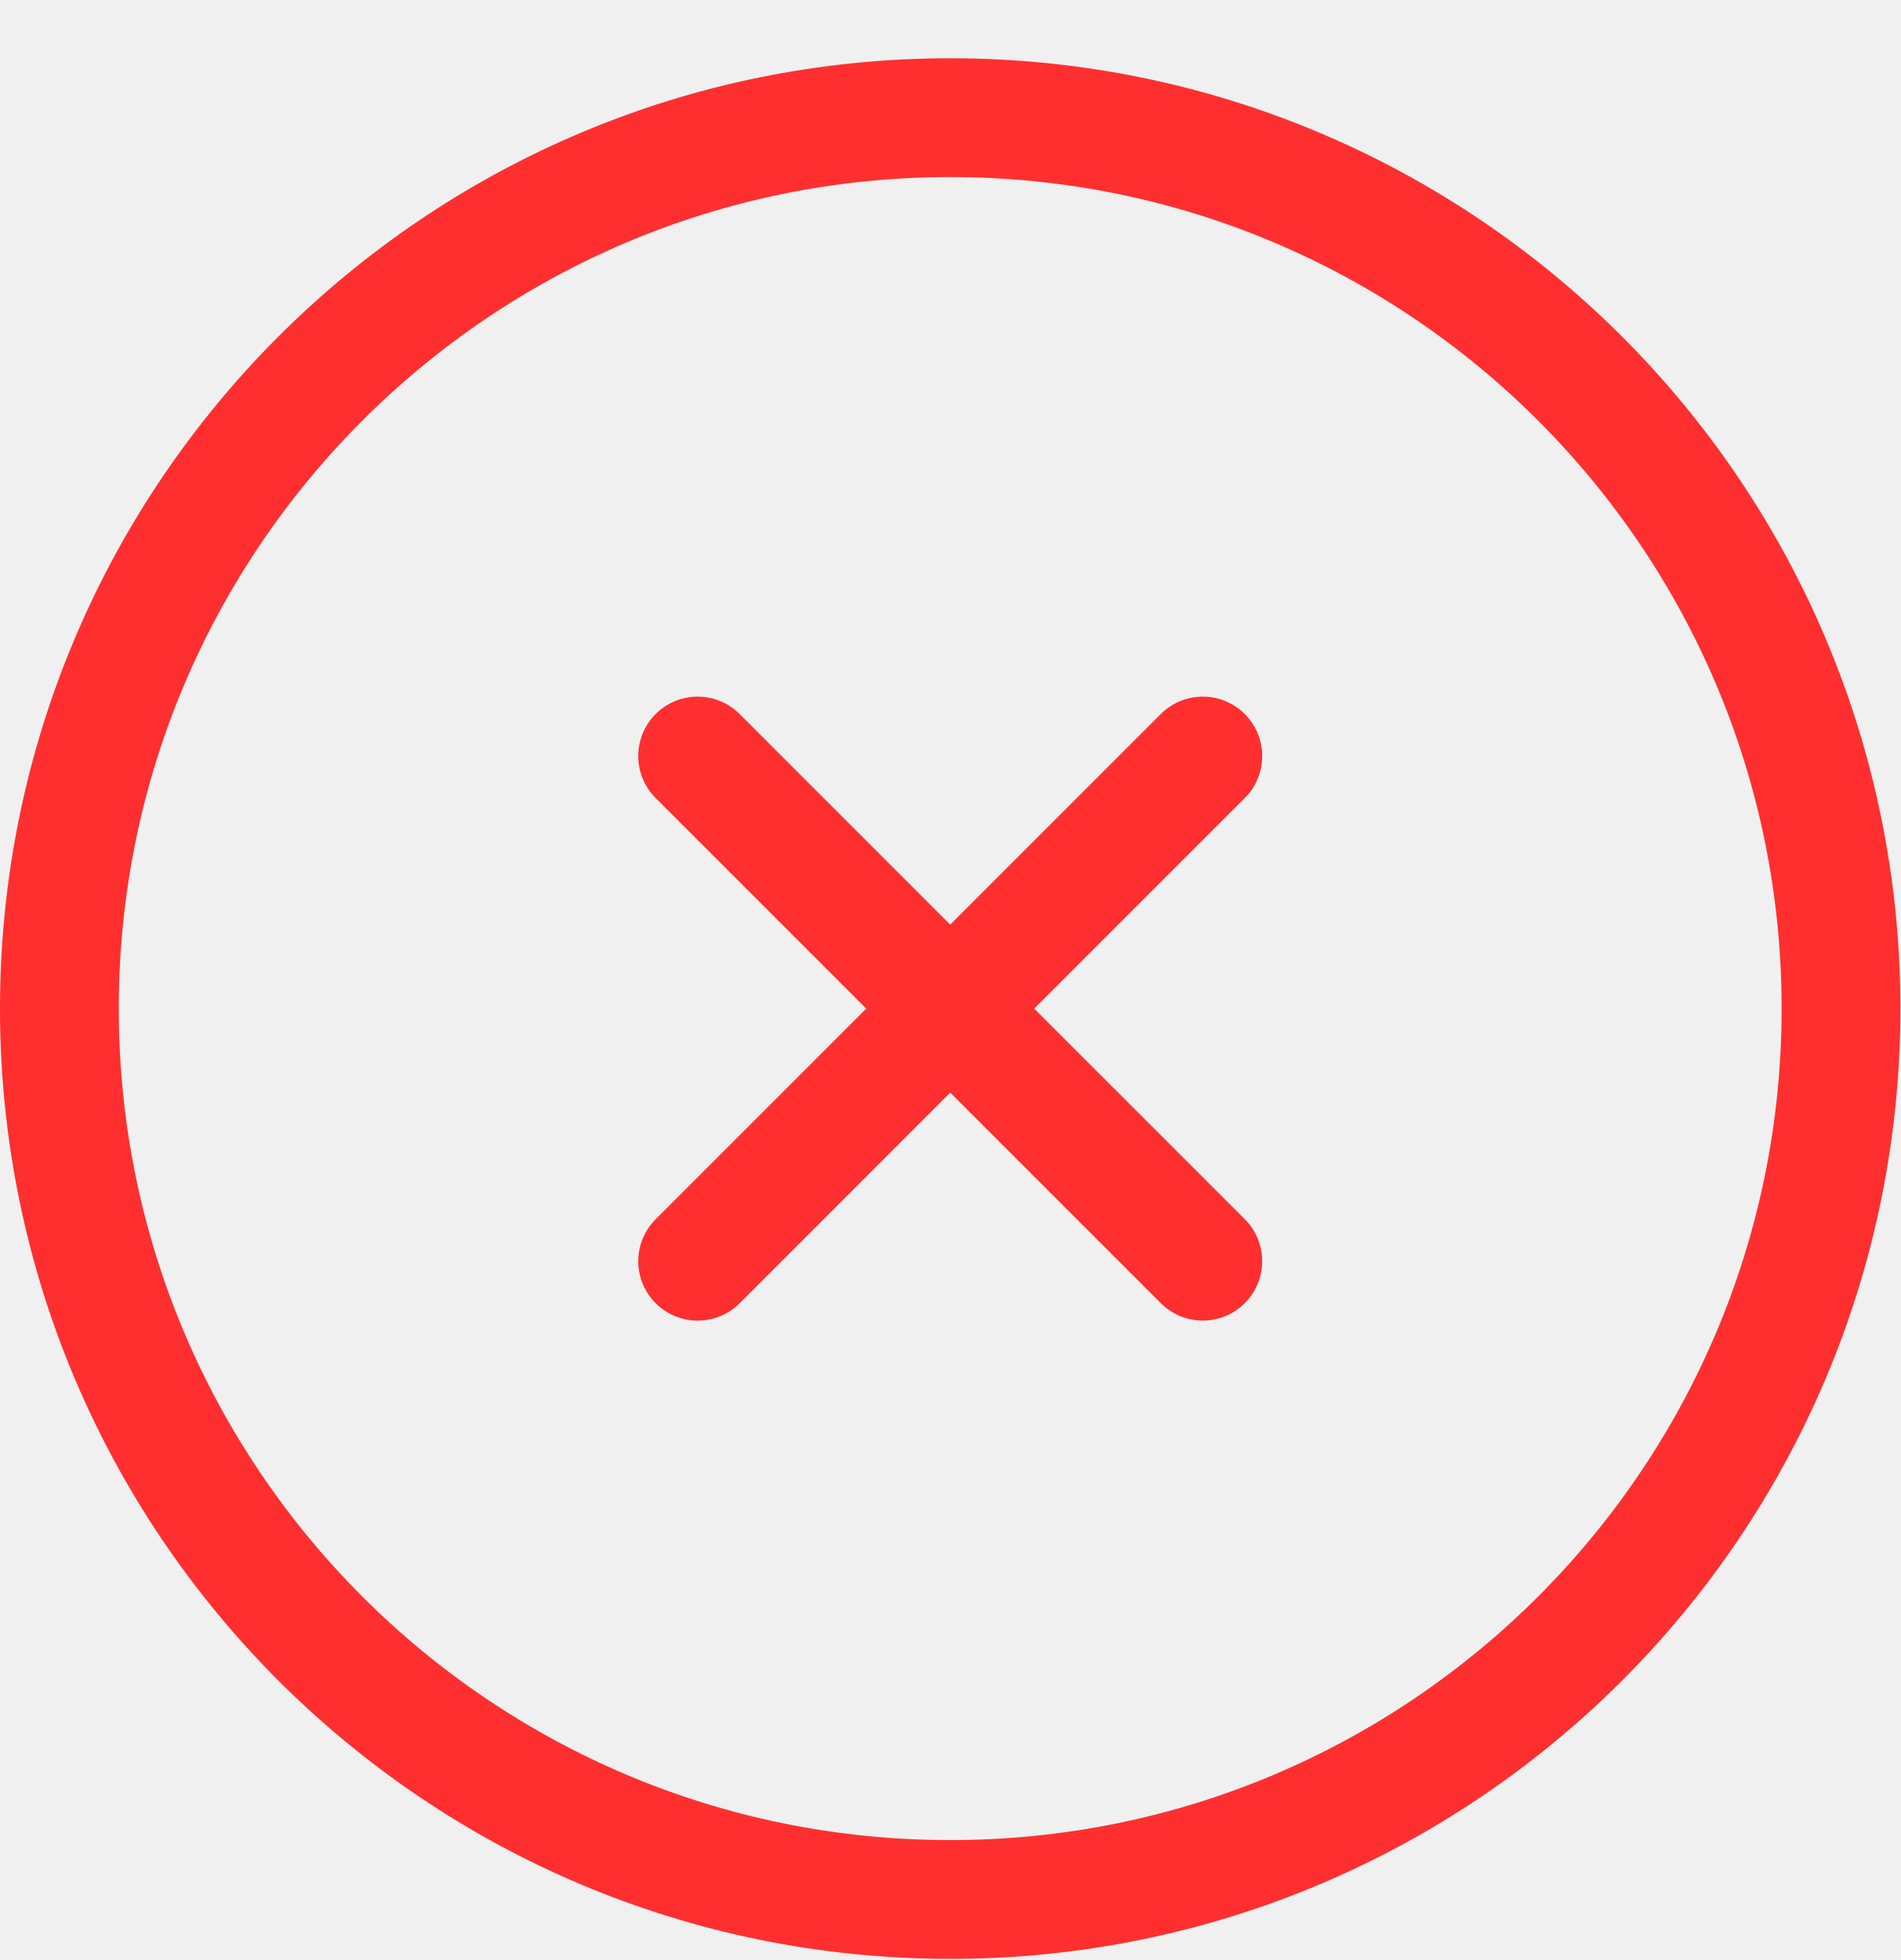
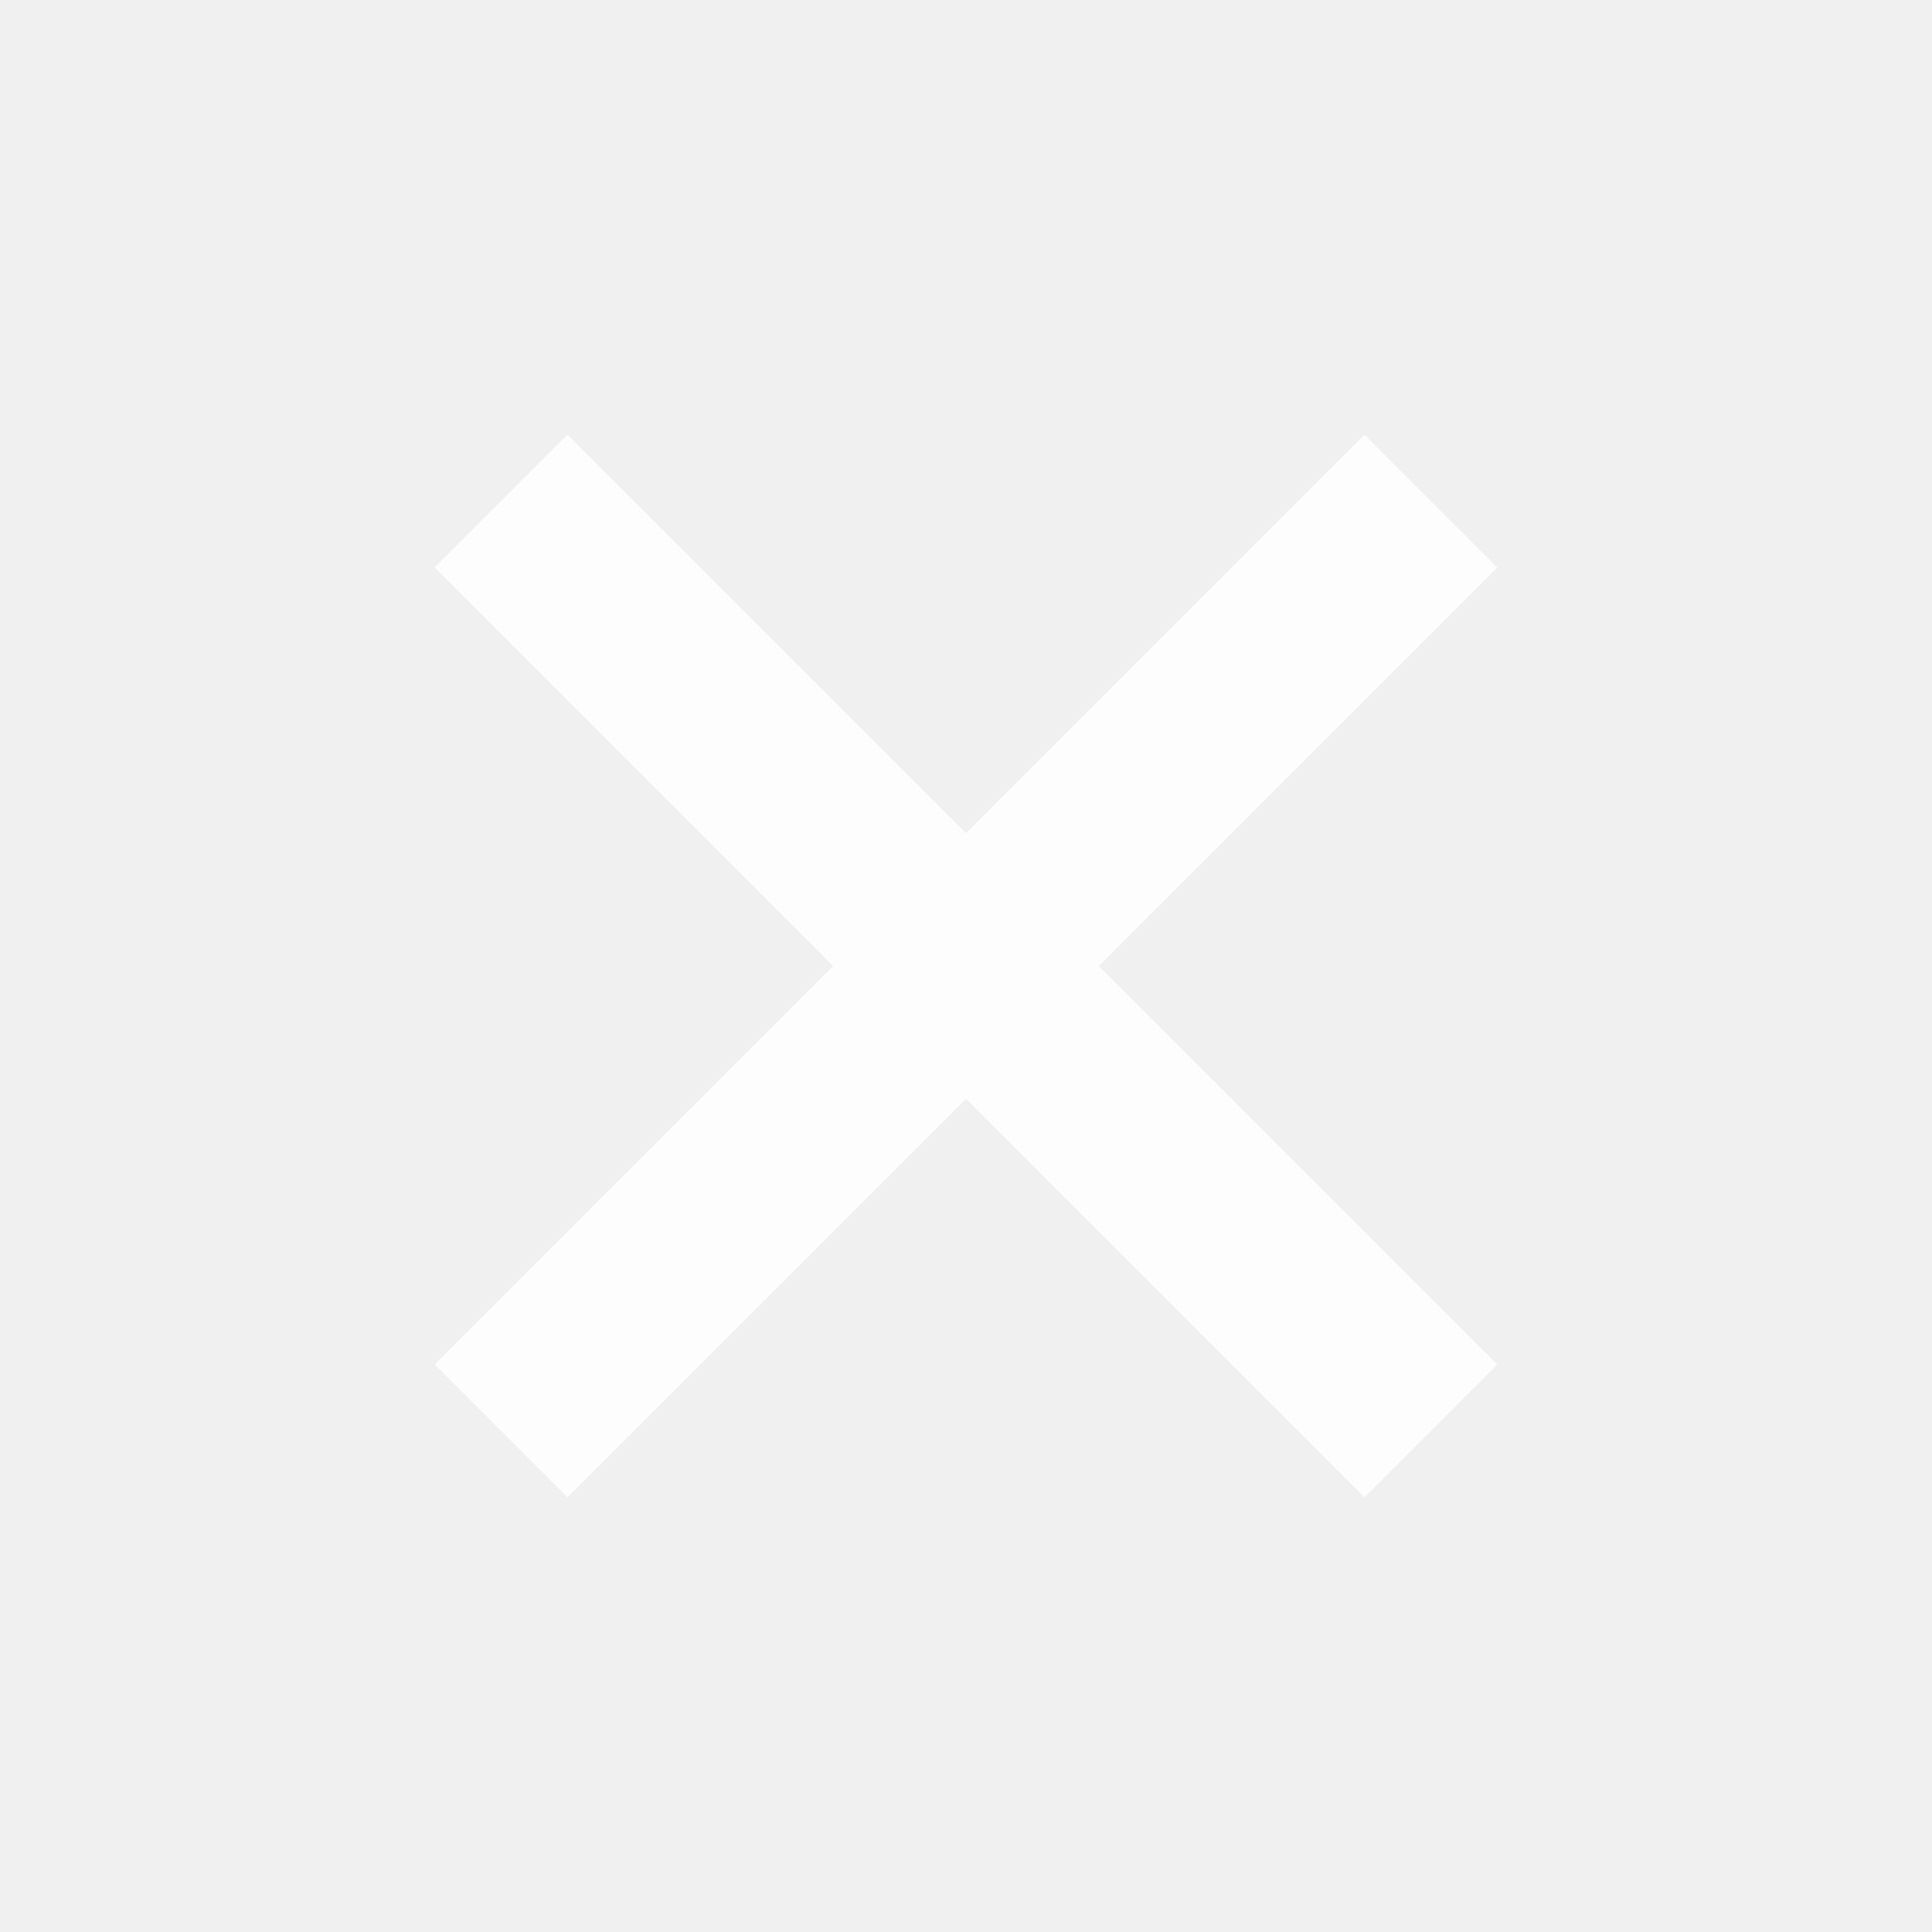
- <svg xmlns="http://www.w3.org/2000/svg" width="32" height="33" viewBox="0 0 32 33" fill="none">
-   <circle cx="16" cy="16.981" r="15" stroke="#FF2F2F" stroke-width="2" />
-   <line x1="20.253" y1="12.729" x2="11.747" y2="21.235" stroke="#FF2F2F" stroke-width="2" stroke-linecap="round" />
-   <line x1="20.253" y1="21.234" x2="11.747" y2="12.729" stroke="#FF2F2F" stroke-width="2" stroke-linecap="round" />
+ <svg xmlns="http://www.w3.org/2000/svg" width="24" height="24" viewBox="0 0 24 24" fill="none">
+   <path d="M18.6 7.05L13.65 12L18.6 16.95L16.95 18.6L12 13.65L7.05 18.6L5.4 16.95L10.35 12L5.4 7.05L7.05 5.4L12 10.35L16.95 5.4L18.6 7.05Z" fill="white" fill-opacity="0.87" />
</svg>
